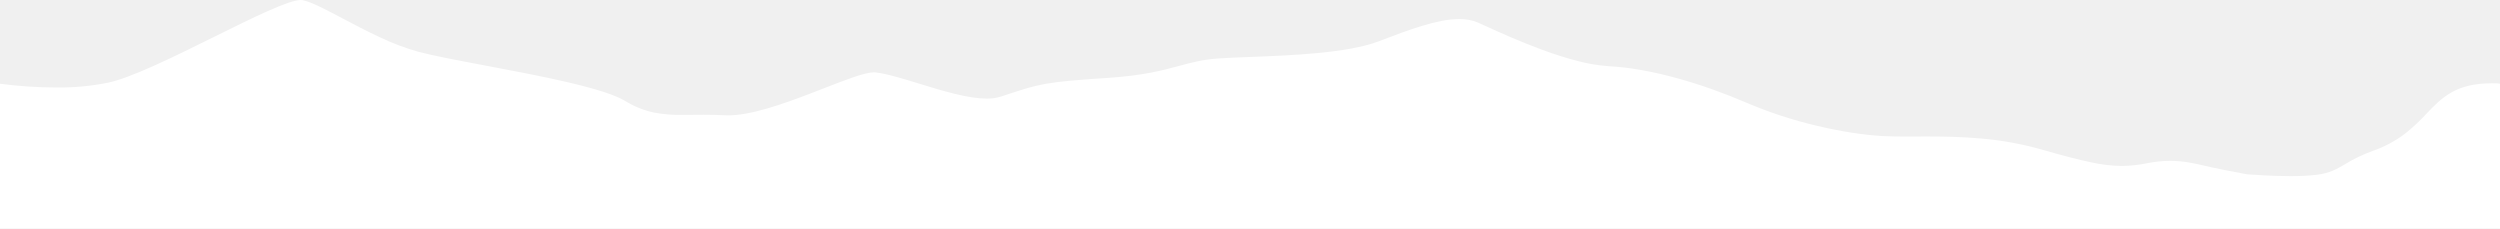
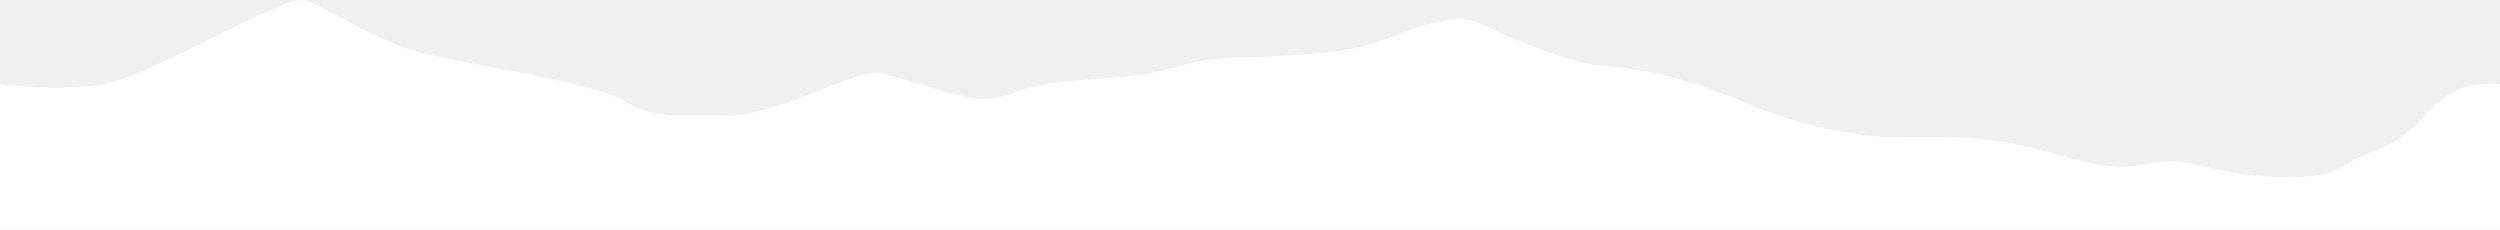
- <svg xmlns="http://www.w3.org/2000/svg" width="1580.795" height="144.497" viewBox="0 0 1580.795 144.497">
-   <path id="Union_2" data-name="Union 2" d="M24063.2,10877.5H22619v-91.55a277.816,277.816,0,0,0,35.334,2.375,157.116,157.116,0,0,0,33.27-3.1c6.7-1.464,16.436-5.09,29.754-11.1,11.666-5.26,24.529-11.631,36.969-17.789l.023-.012.207-.1.012-.006h.006l.115-.055c12.25-6.067,23.82-11.8,33.439-16.083,10.854-4.828,17.564-7.081,21.117-7.081a5.5,5.5,0,0,1,1.125.1c5.471,1.1,14.654,5.946,25.283,11.558l.006.007.1.048.041.024.068.03c7.031,3.717,14.994,7.926,23.072,11.674a152.467,152.467,0,0,0,24.4,9.243c9.432,2.521,24.645,5.387,42.252,8.709l.055.013.176.03c16.66,3.14,35.547,6.7,51.648,10.446,18.523,4.3,30.518,8.181,36.67,11.861a57.429,57.429,0,0,0,18.477,7.451,89.149,89.149,0,0,0,18.463,1.458c1.822,0,3.637-.012,5.557-.03l.334-.006.236-.007.51-.006c1.756-.012,3.943-.036,6.111-.036,5.016,0,9.3.1,13.477.328.668.036,1.385.055,2.119.055,6.42,0,14.381-1.391,24.336-4.252,9.5-2.727,19.49-6.437,27.123-9.358,3.189-1.215,6.438-2.479,9.049-3.5l.1-.036.068-.03c13.828-5.387,25.775-10.039,31.465-10.039a8.065,8.065,0,0,1,.941.049c7.125.777,17.127,3.851,27.719,7.111,7.35,2.266,14.953,4.6,22.369,6.414,8.326,2.046,14.977,3.036,20.32,3.036a28.257,28.257,0,0,0,8.752-1.208c.34-.109.674-.226,1.008-.335.184-.054.359-.115.541-.176s.389-.127.584-.188l.418-.14.141-.048c11.295-3.724,17.516-5.776,25.994-7.271,8.75-1.549,19.854-2.453,38.57-3.674,23.158-1.543,35.105-4.78,45.643-7.635l.041-.006c7.914-2.149,14.746-4,24.785-4.694,5.5-.4,12.566-.668,20.055-.954l.086-.006h.1c25.975-1,61.541-2.375,81.17-9.9,10.033-3.845,19.039-7.239,27.566-9.809a121.85,121.85,0,0,1,12.311-3.1,59.592,59.592,0,0,1,11.023-1.147,28.554,28.554,0,0,1,11.77,2.2c1.105.5,2.467,1.118,4.555,2.065l.014.006c8.7,3.954,21.857,9.93,36.148,15.178,7.865,2.885,15.164,5.2,21.7,6.887a105.268,105.268,0,0,0,20.328,3.462c12.99.7,27.67,3.292,43.625,7.7,7.184,1.979,14.68,4.36,22.289,7.069,7.094,2.532,14.314,5.375,21.463,8.442a273.263,273.263,0,0,0,44.207,14.466c7.441,1.768,14.795,3.226,21.871,4.331,7.039,1.1,13.652,1.828,19.666,2.168,4.822.273,10.209.31,14.836.31,2.012,0,4.059-.006,6.262-.019h.408l1.621-.006h.461c1.506-.006,3.068-.012,4.658-.012,9.99,0,21.895.151,34.389,1.306a204.225,204.225,0,0,1,38.42,7.063c13.67,3.941,23.211,6.4,30.938,7.986a95,95,0,0,0,19.33,2.289,85.141,85.141,0,0,0,16.424-1.815,74,74,0,0,1,14.162-1.415c8.557,0,15.48,1.615,22.174,3.183l.049.006c1.154.273,2.211.517,3.141.729,4.676,1.1,13.811,2.852,23.055,4.552,2.746.222,15.145,1.176,27.438,1.176a141,141,0,0,0,16.848-.838c8.188-1.026,12.488-3.547,17.936-6.735l.006-.007a93.049,93.049,0,0,1,17.479-8.375,74.336,74.336,0,0,0,20.467-10.956,114.551,114.551,0,0,0,13.363-12.463l.012-.012c9.936-10.361,18.518-19.313,41.492-19.313,1.094,0,2.217.019,3.328.055a8.853,8.853,0,0,1,1.756.225v91.55Z" transform="translate(-22619 -10732.999)" fill="#fff" />
+ <svg xmlns="http://www.w3.org/2000/svg" width="1580" height="145" viewBox="0 0 1580 145">
+   <path id="Union_1" data-name="Union 1" d="M24062.473,10878H22619v-91.868a276.487,276.487,0,0,0,35.316,2.384c12.725,0,23.91-1.043,33.252-3.109,6.7-1.469,16.428-5.107,29.74-11.134,11.66-5.278,24.516-11.672,36.949-17.851l.023-.013.207-.1.012-.006h.006l.115-.055c12.244-6.089,23.809-11.842,33.424-16.139,10.848-4.846,17.555-7.106,21.105-7.106a5.422,5.422,0,0,1,1.125.1c5.467,1.1,14.646,5.967,25.27,11.6l.006.007.1.048.041.024.068.03c7.027,3.73,14.986,7.954,23.061,11.715a152.118,152.118,0,0,0,24.391,9.275c9.428,2.529,24.633,5.405,42.23,8.739l.055.013.176.03c16.652,3.15,35.529,6.722,51.623,10.482,18.514,4.315,30.5,8.209,36.65,11.9a57.29,57.29,0,0,0,18.469,7.477,88.773,88.773,0,0,0,18.453,1.463c1.82,0,3.635-.012,5.553-.03l.334-.006.236-.007.51-.006c1.756-.012,3.941-.036,6.109-.036,5.012,0,9.291.1,13.469.329.668.036,1.385.055,2.119.055,6.416,0,14.373-1.4,24.322-4.267,9.5-2.736,19.48-6.46,27.109-9.391,3.189-1.22,6.436-2.487,9.045-3.512l.1-.036.068-.03c13.82-5.405,25.762-10.074,31.449-10.074a7.86,7.86,0,0,1,.941.05c7.121.779,17.117,3.863,27.7,7.136,7.348,2.273,14.947,4.619,22.359,6.437,8.322,2.053,14.969,3.047,20.309,3.047a28.126,28.126,0,0,0,8.748-1.213c.34-.109.674-.227,1.008-.336.184-.054.359-.115.541-.177s.389-.127.584-.188l.418-.141.141-.048c11.289-3.736,17.506-5.8,25.98-7.3,8.746-1.554,19.844-2.462,38.551-3.687,23.146-1.548,35.088-4.8,45.619-7.661l.041-.006c7.91-2.157,14.738-4.01,24.773-4.711,5.494-.4,12.561-.67,20.045-.957l.086-.006h.1c25.961-1.006,61.51-2.384,81.129-9.935,10.027-3.857,19.029-7.264,27.553-9.843a121.647,121.647,0,0,1,12.3-3.108,59.4,59.4,0,0,1,11.02-1.151,28.456,28.456,0,0,1,11.764,2.212c1.1.5,2.465,1.122,4.551,2.073l.014.006c8.7,3.968,21.848,9.964,36.131,15.23,7.861,2.895,15.156,5.216,21.688,6.91a104.929,104.929,0,0,0,20.318,3.475c12.984.7,27.656,3.3,43.6,7.728,7.18,1.986,14.672,4.376,22.277,7.094,7.09,2.541,14.309,5.394,21.453,8.472a272.291,272.291,0,0,0,44.184,14.517c7.438,1.773,14.789,3.236,21.861,4.346,7.035,1.1,13.645,1.835,19.656,2.176,4.818.274,10.2.311,14.828.311,2.01,0,4.057-.006,6.258-.019h.408l1.621-.006h.461c1.5-.006,3.066-.012,4.654-.012,9.986,0,21.885.151,34.373,1.311a203.311,203.311,0,0,1,38.4,7.088c13.662,3.955,23.2,6.424,30.922,8.014a94.556,94.556,0,0,0,19.32,2.3,84.75,84.75,0,0,0,16.414-1.821,73.722,73.722,0,0,1,14.156-1.42c8.553,0,15.473,1.621,22.162,3.193l.049.006c1.154.274,2.211.519,3.139.731,4.674,1.1,13.8,2.861,23.043,4.567,2.746.223,15.137,1.18,27.424,1.18a140.363,140.363,0,0,0,16.84-.841c8.184-1.029,12.482-3.559,17.926-6.759l.006-.007a92.9,92.9,0,0,1,17.471-8.4,74.187,74.187,0,0,0,20.457-10.994,114.7,114.7,0,0,0,13.355-12.506l.012-.012c9.932-10.4,18.508-19.381,41.471-19.381,1.094,0,2.217.019,3.328.055a8.853,8.853,0,0,1,1.754.226V10878Z" transform="translate(-22619 -10732.999)" fill="#fff" />
</svg>
